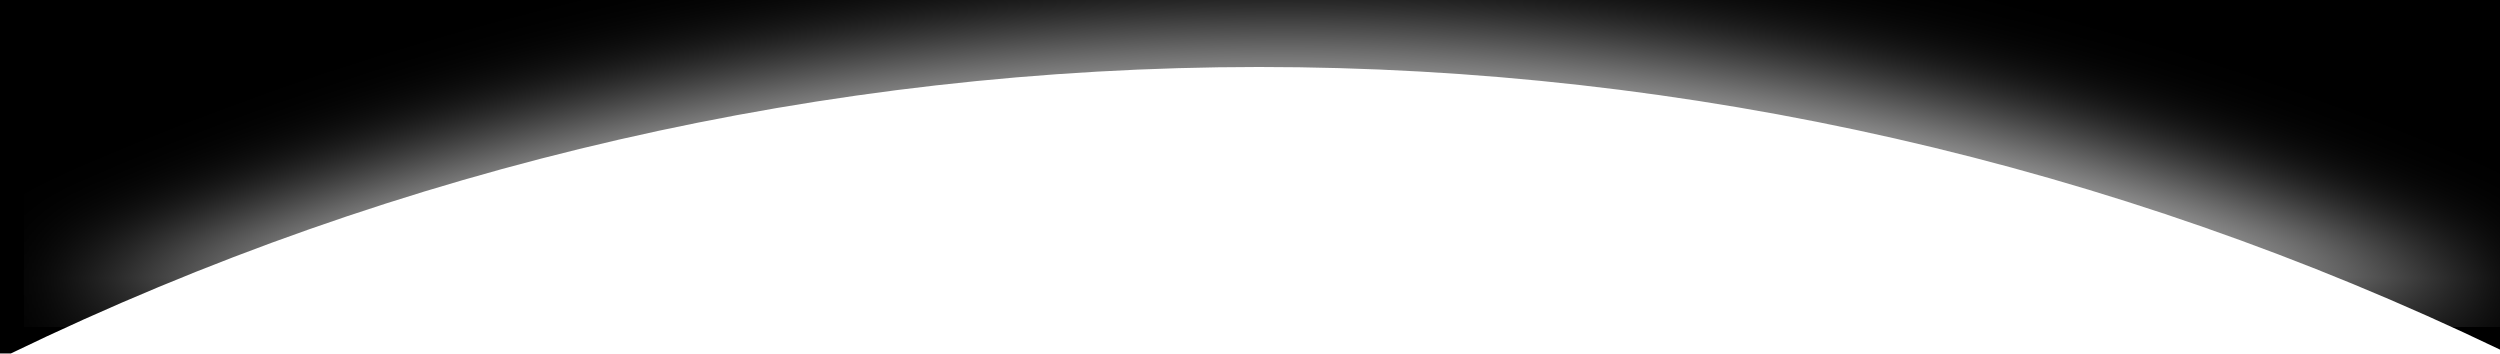
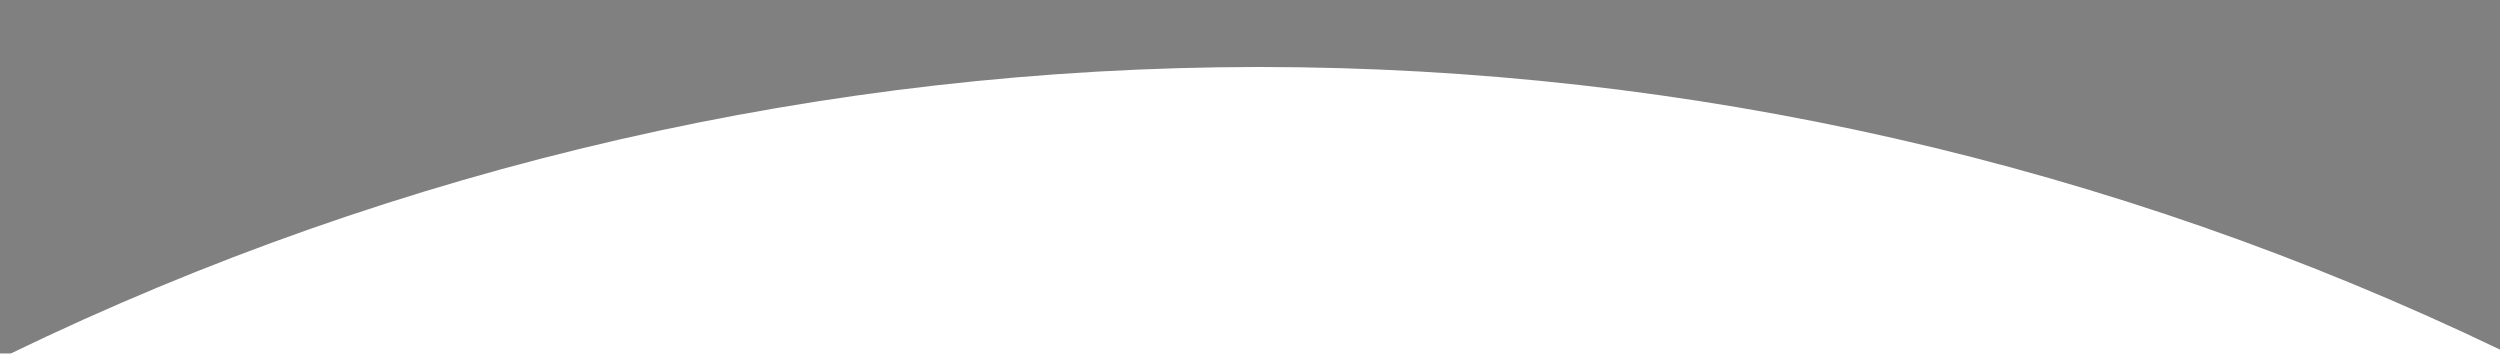
<svg xmlns="http://www.w3.org/2000/svg" width="633.891mm" height="89.632mm" viewBox="0 0 633.891 89.632" version="1.1" id="svg74599">
-   <defs id="defs74596">
-     <filter style="color-interpolation-filters:sRGB;" id="filter39060" x="-0.045" y="-0.316" width="1.098" height="1.576">
-       <feFlood flood-opacity="0.741" flood-color="rgb(255,255,255)" result="flood" id="feFlood39050" />
-       <feComposite in="flood" in2="SourceGraphic" operator="out" result="composite1" id="feComposite39052" />
-       <feGaussianBlur in="composite1" stdDeviation="13.216" result="blur" id="feGaussianBlur39054" />
-       <feOffset dx="6" dy="-6.823" result="offset" id="feOffset39056" />
-       <feComposite in="offset" in2="SourceGraphic" operator="atop" result="composite2" id="feComposite39058" />
-     </filter>
-   </defs>
+   <defs id="defs74596" />
  <g id="layer1" transform="translate(12.29663,61.98854)">
-     <path id="rect74603" style="opacity:1;fill:#000000;stroke:none;stroke-width:4.549;stroke-opacity:0.996;filter:url(#filter39060)" d="m -49.294,-94.268 -0.084,121.101 37.082,0.81 h 2.732 C 89.093,-20.113 197.272,-44.947 306.88,-45.001 c 108.948,0.006 216.503,24.494 314.714,71.656 l 36.926,0.591 -3.481,-121.512 z" />
+     <path id="rect74603" style="opacity:1;fill:#808080;stroke:none;stroke-width:4.549;stroke-opacity:0.996" d="m -12.297,-61.989 v 89.632 h 2.732 A 727.114,727.114 0 0 1 306.88,-45.001 727.114,727.114 0 0 1 621.594,26.654 v -88.643 z" />
  </g>
</svg>
